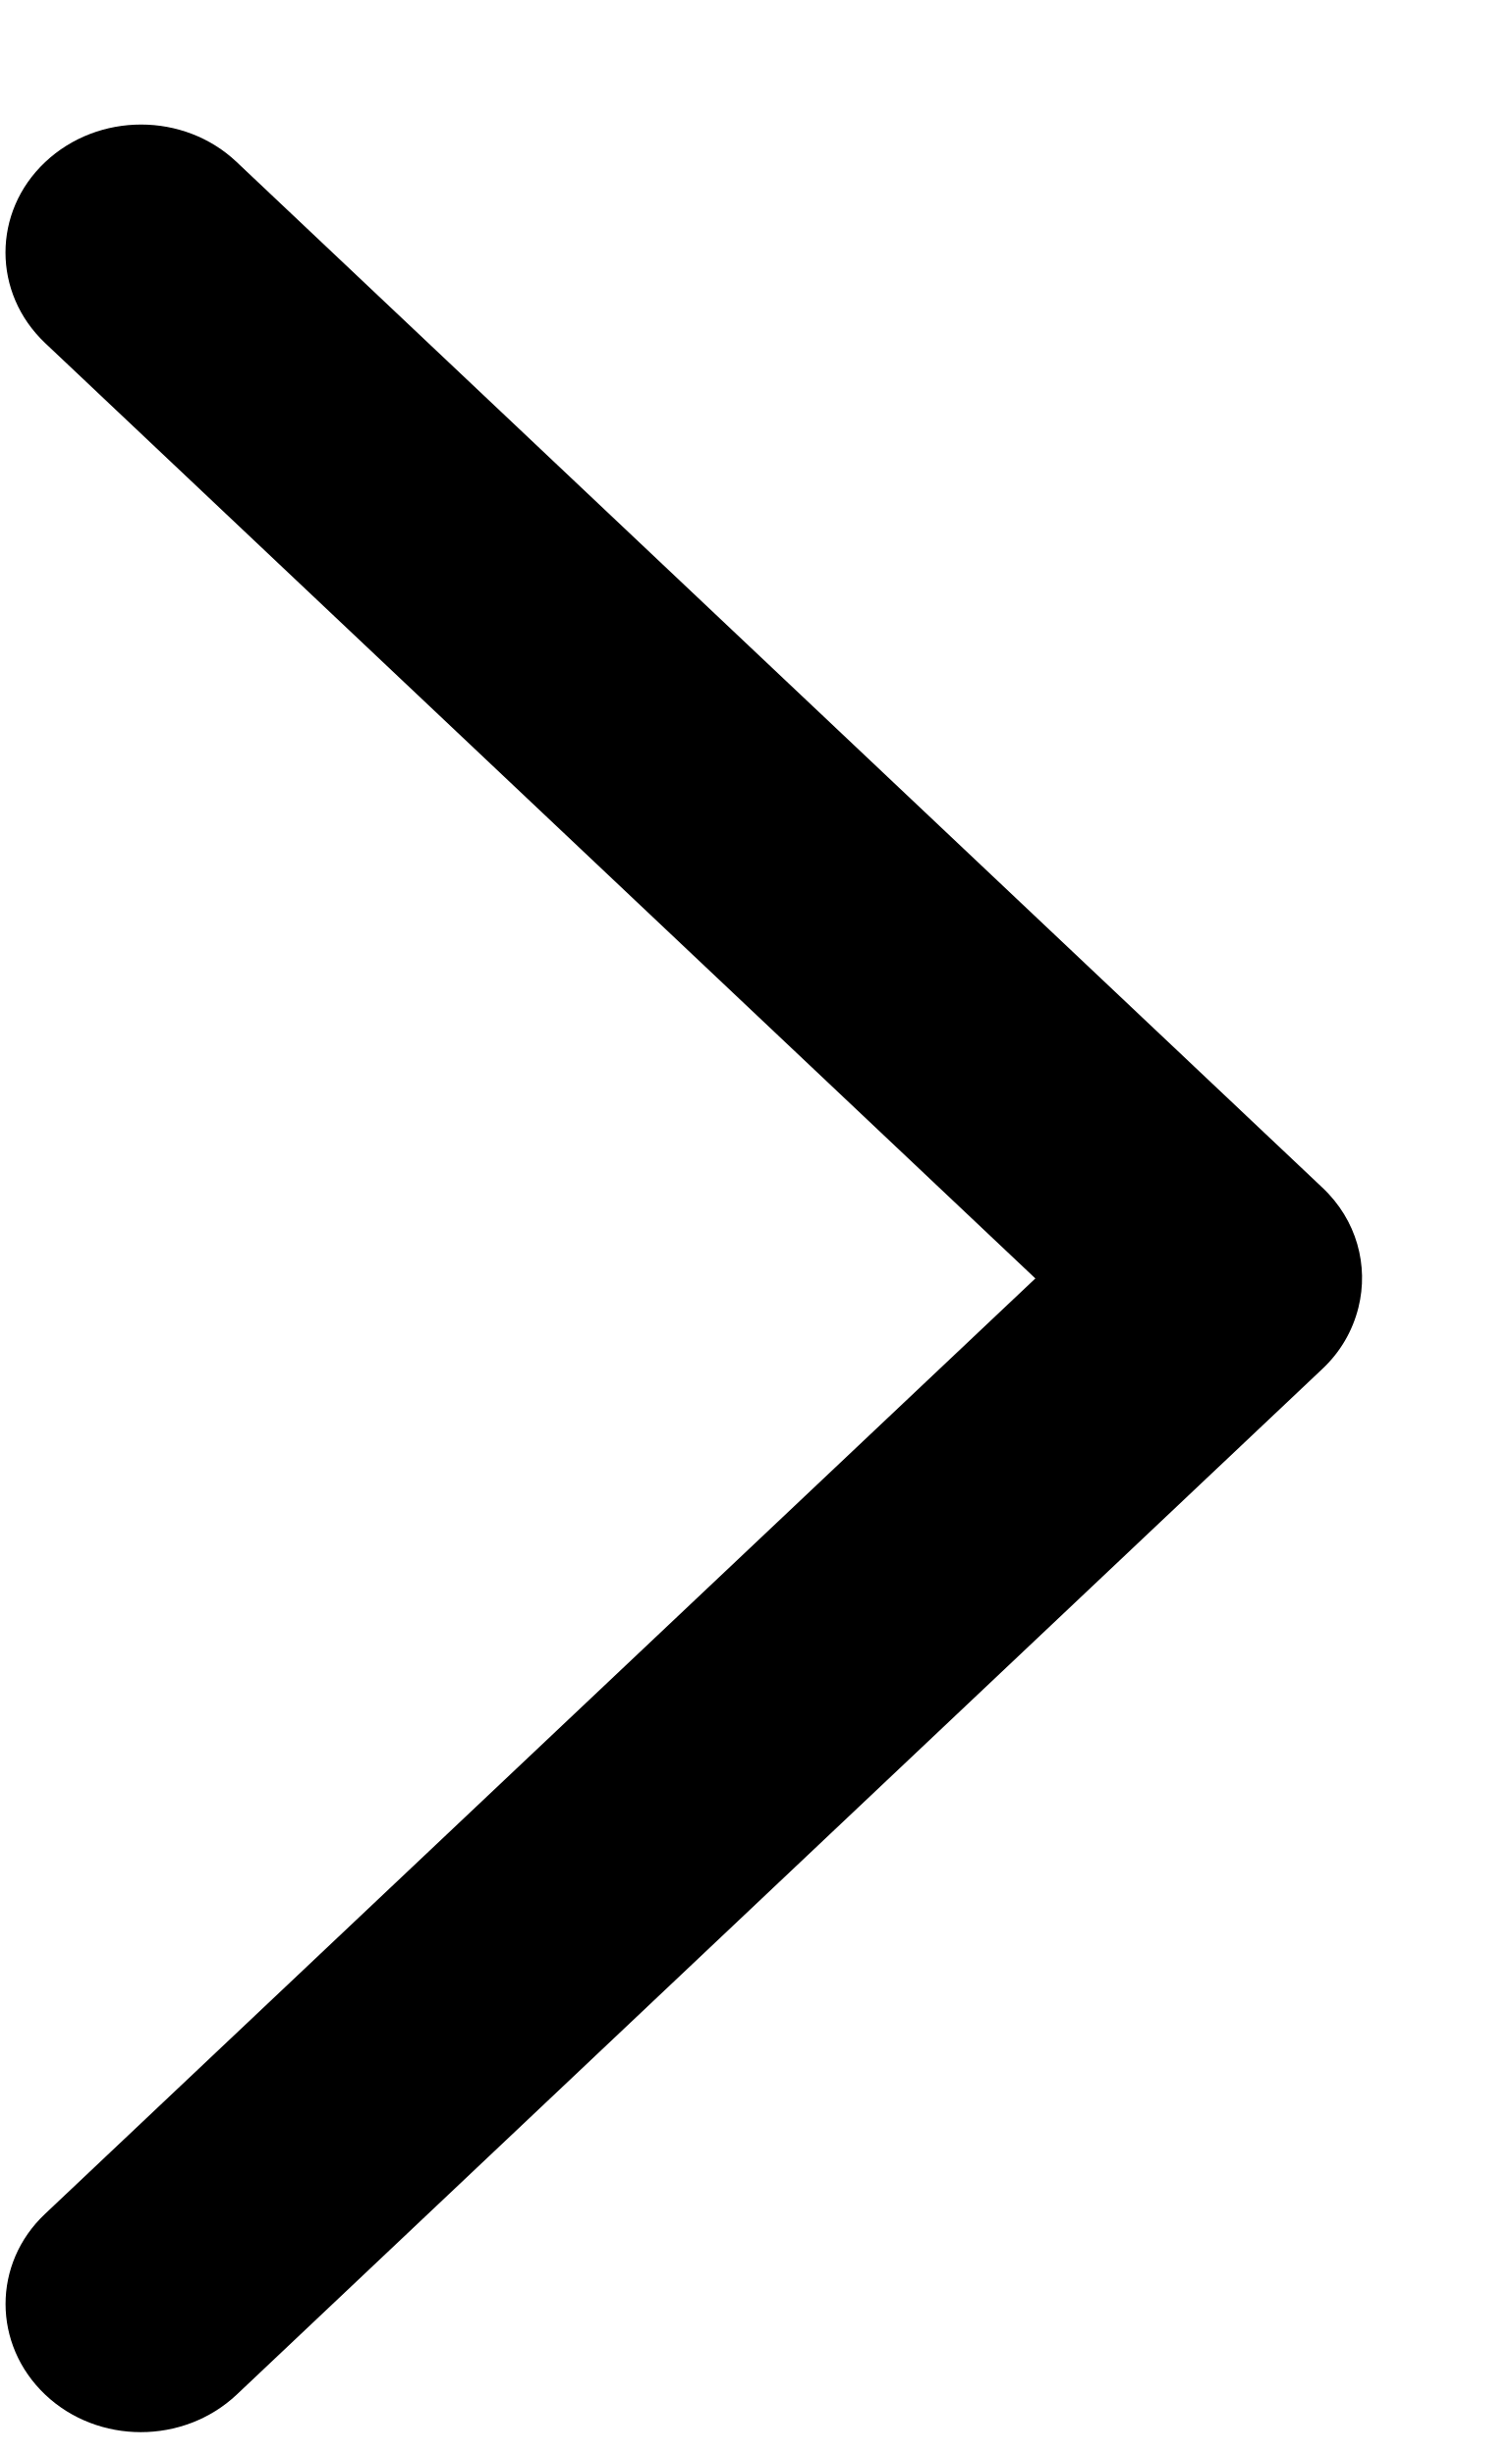
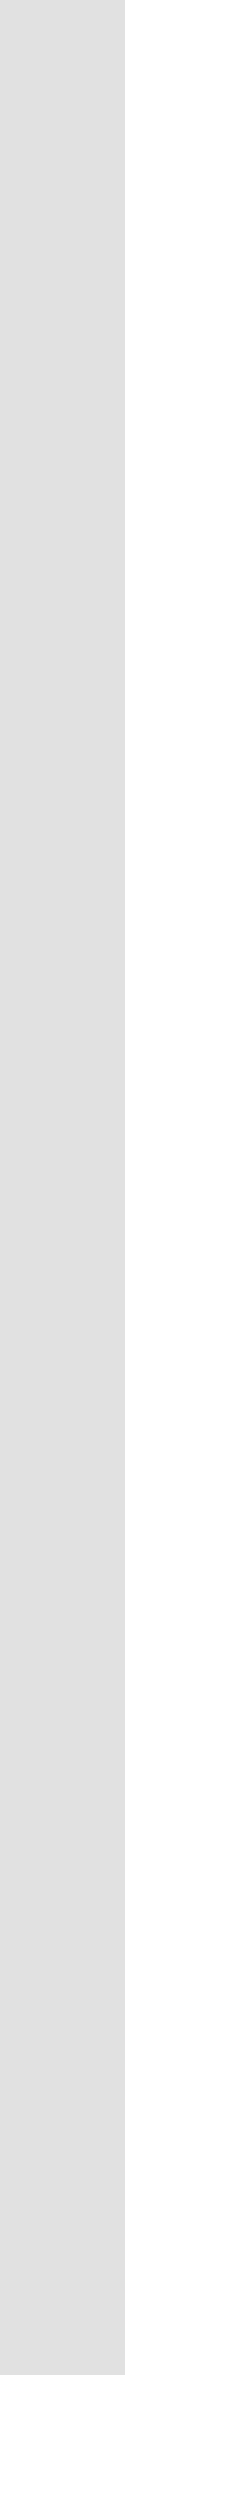
- <svg xmlns="http://www.w3.org/2000/svg" version="1.1" width="8px" height="13px">
-   <g transform="matrix(1 0 0 1 -337 -15 )">
-     <path d="M 6.999 6.286  C 7.182 6.458  7.245 6.7  7.19 6.921  C 7.159 7.045  7.094 7.157  6.999 7.246  L 1.253 12.675  C 0.972 12.94  0.518 12.94  0.239 12.675  C -0.04 12.41  -0.041 11.981  0.239 11.718  L 5.48 6.767  L 0.239 1.816  C -0.041 1.551  -0.041 1.122  0.239 0.858  C 0.52 0.593  0.974 0.593  1.253 0.858  L 6.999 6.286  Z " fill-rule="nonzero" fill="#000000" stroke="none" transform="matrix(1 0 0 1 337 15 )" />
+ <svg xmlns="http://www.w3.org/2000/svg" version="1.1" width="2px" height="20px">
+   <g transform="matrix(1 0 0 1 -295 -14 )">
+     <path d="M 295.5 14  L 295.5 33  " stroke-width="1" stroke="#e1e1e1" fill="none" />
  </g>
</svg>
